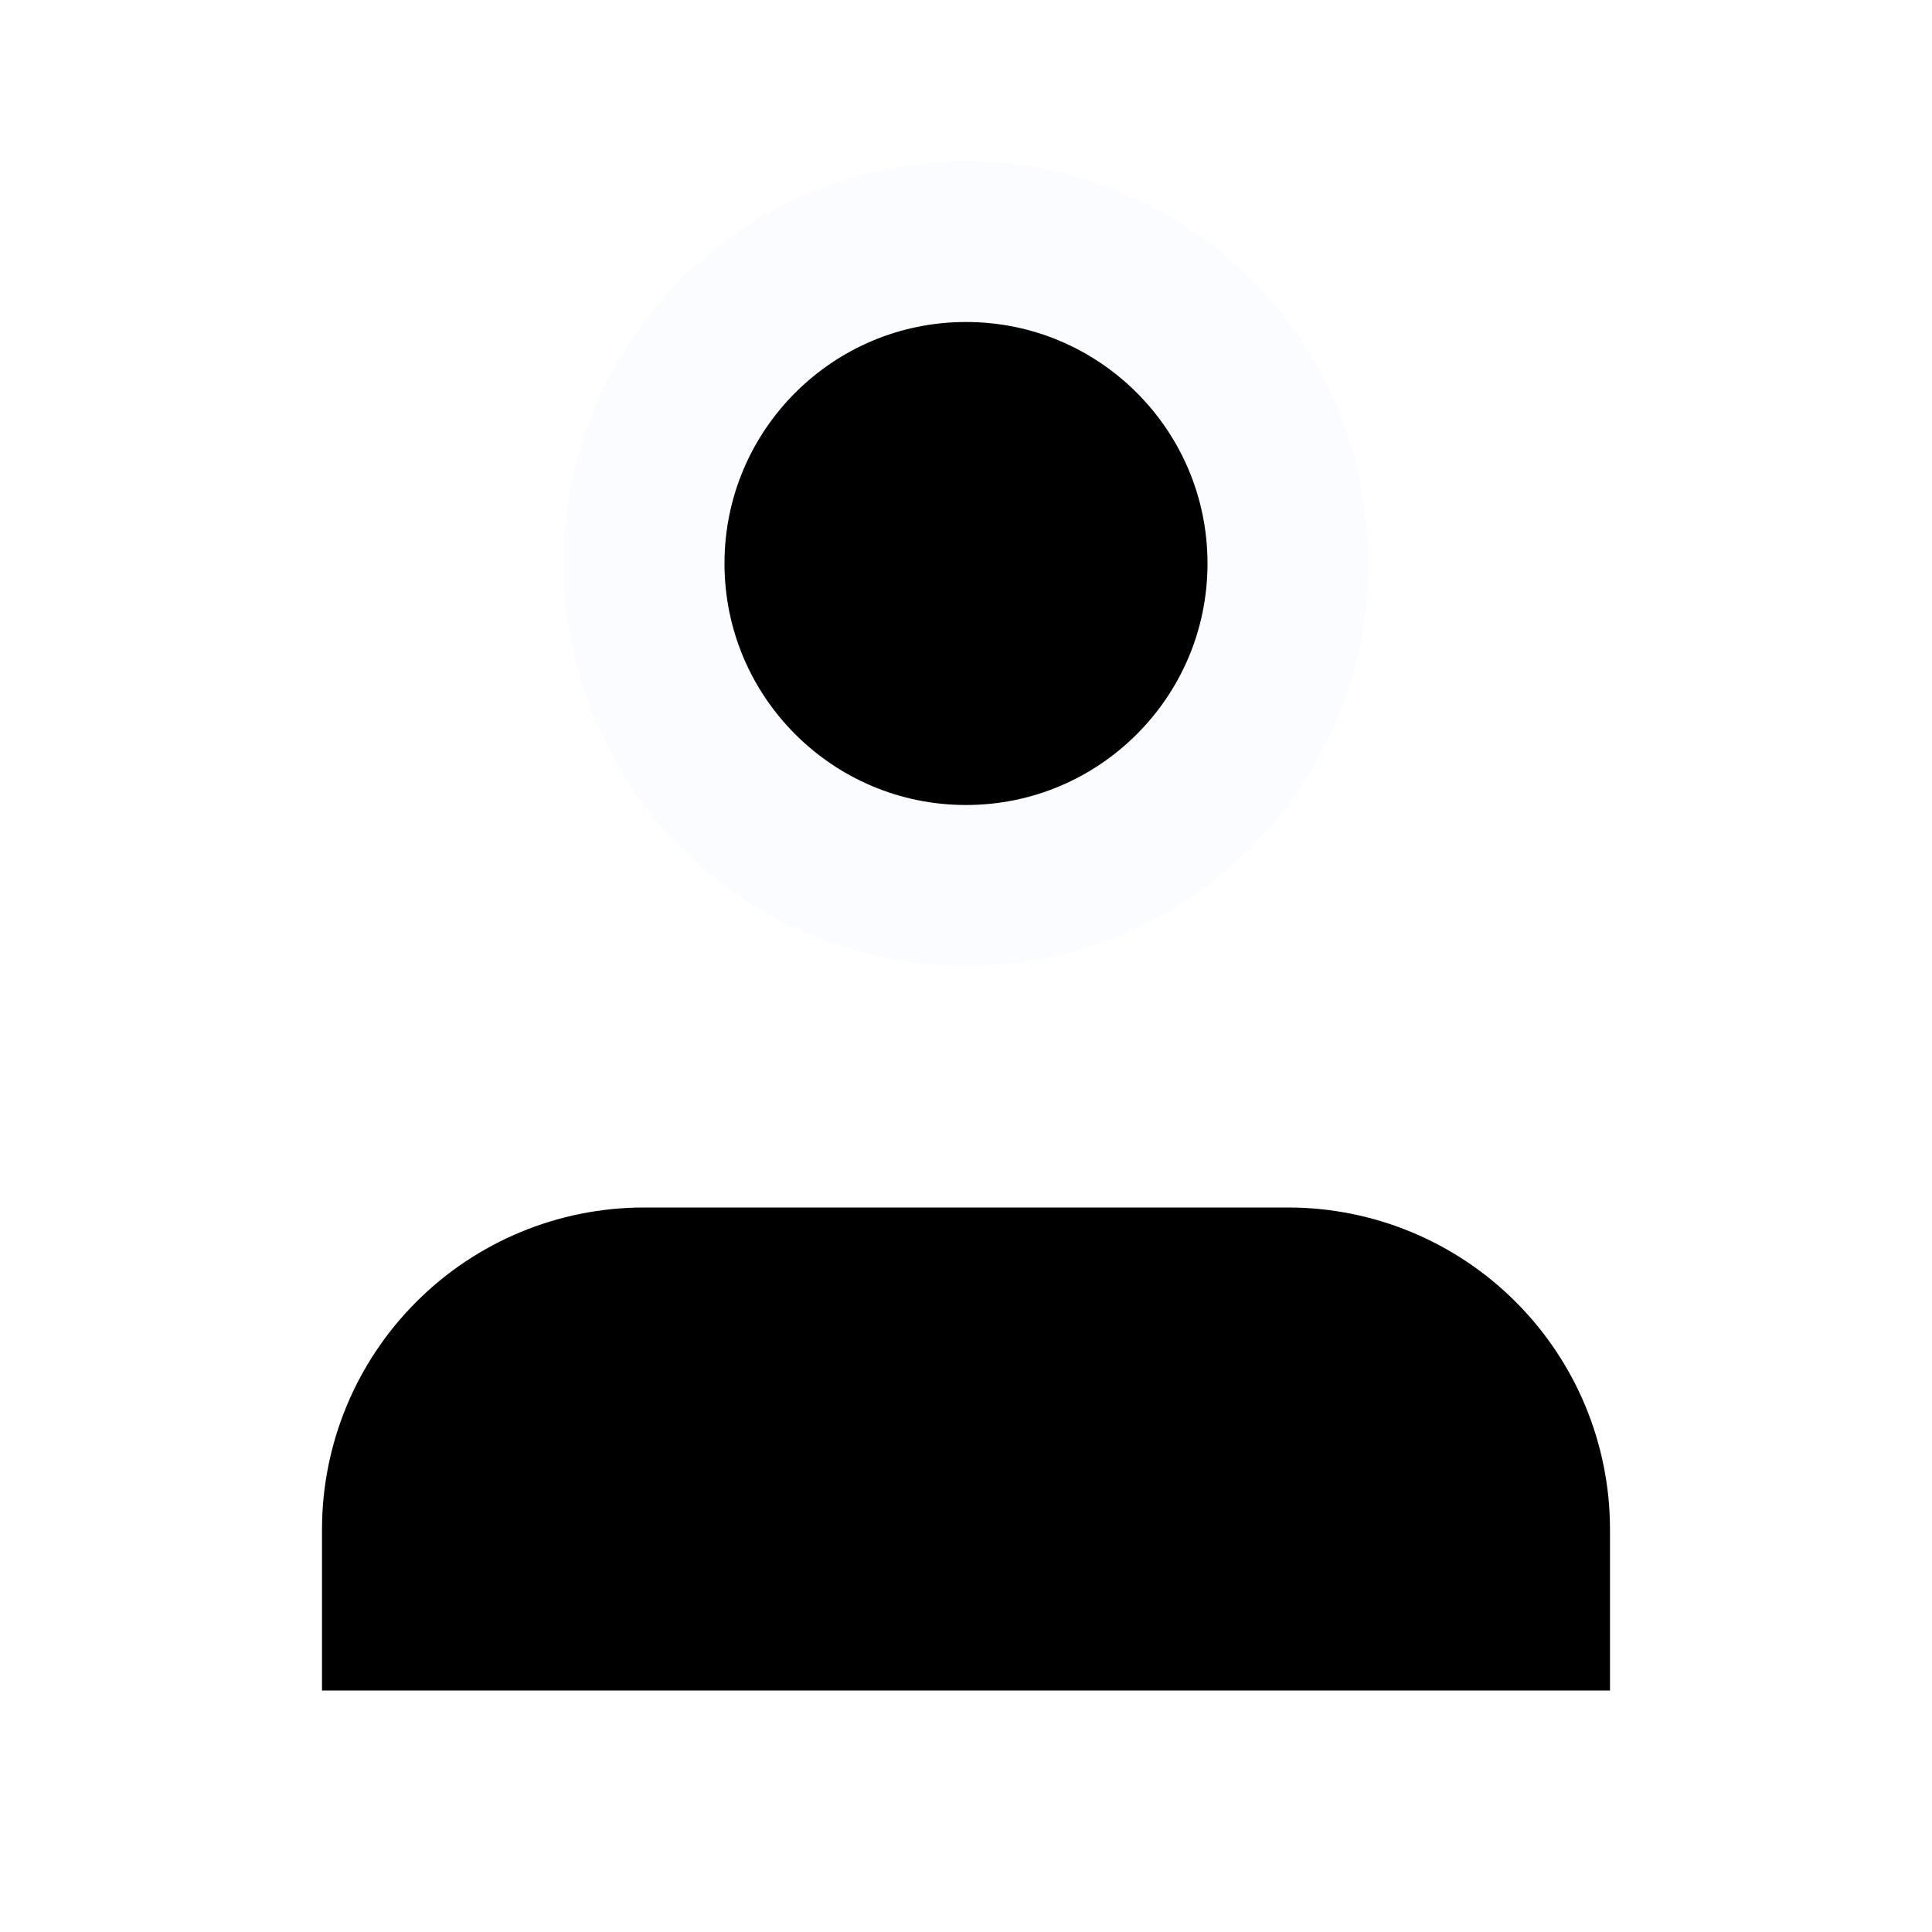
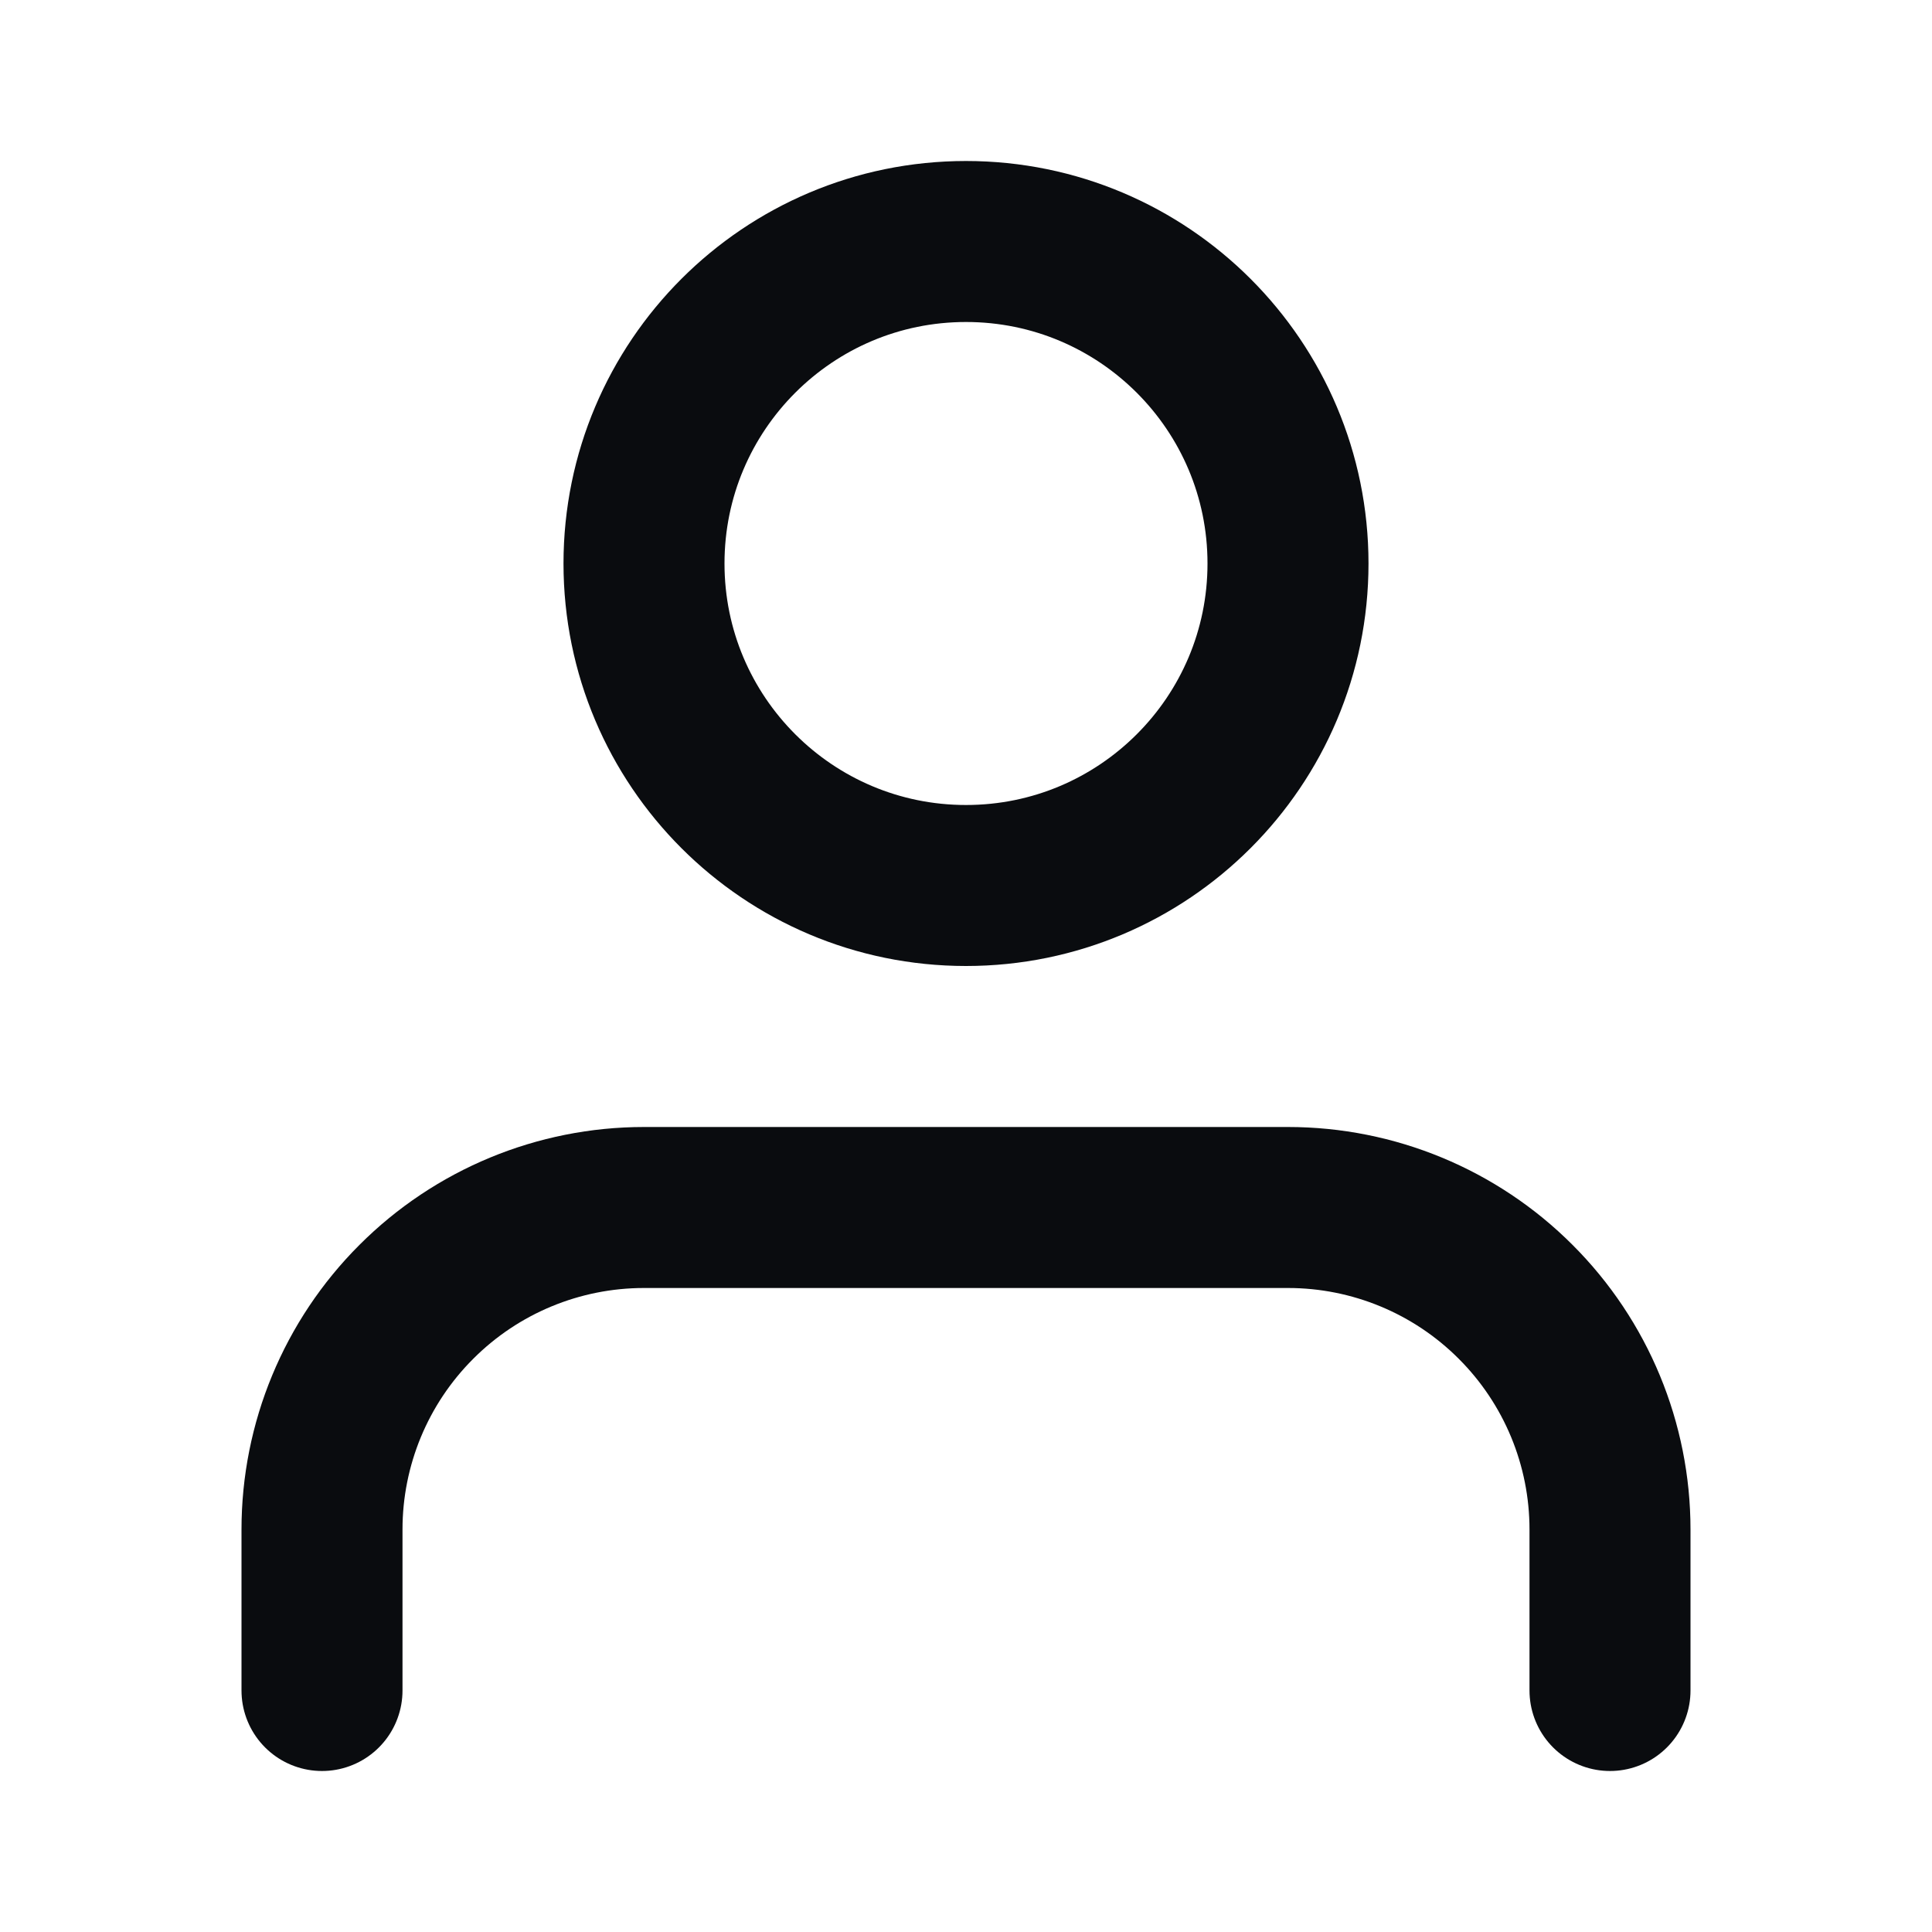
- <svg xmlns="http://www.w3.org/2000/svg" width="24" height="24" viewBox="0 0 24 24" fill="current">
-   <path d="M20 21V19C20 17.939 19.579 16.922 18.828 16.172C18.078 15.421 17.061 15 16 15H8C6.939 15 5.922 15.421 5.172 16.172C4.421 16.922 4 17.939 4 19V21" stroke="current" stroke-width="2" stroke-linecap="round" stroke-linejoin="round" />
-   <path d="M12 11C14.209 11 16 9.209 16 7C16 4.791 14.209 3 12 3C9.791 3 8 4.791 8 7C8 9.209 9.791 11 12 11Z" stroke="#FAFCFF" stroke-width="2" stroke-linecap="round" stroke-linejoin="round" />
+ <svg xmlns="http://www.w3.org/2000/svg" width="24" height="24" viewBox="0 0 24 24" fill="none">
+   <path d="M20 21V19C20 17.939 19.579 16.922 18.828 16.172C18.078 15.421 17.061 15 16 15H8C6.939 15 5.922 15.421 5.172 16.172C4.421 16.922 4 17.939 4 19V21" stroke="#0A0C0F" stroke-width="2" stroke-linecap="round" stroke-linejoin="round" />
+   <path d="M12 11C14.209 11 16 9.209 16 7C16 4.791 14.209 3 12 3C9.791 3 8 4.791 8 7C8 9.209 9.791 11 12 11Z" stroke="#0A0C0F" stroke-width="2" stroke-linecap="round" stroke-linejoin="round" />
</svg>
